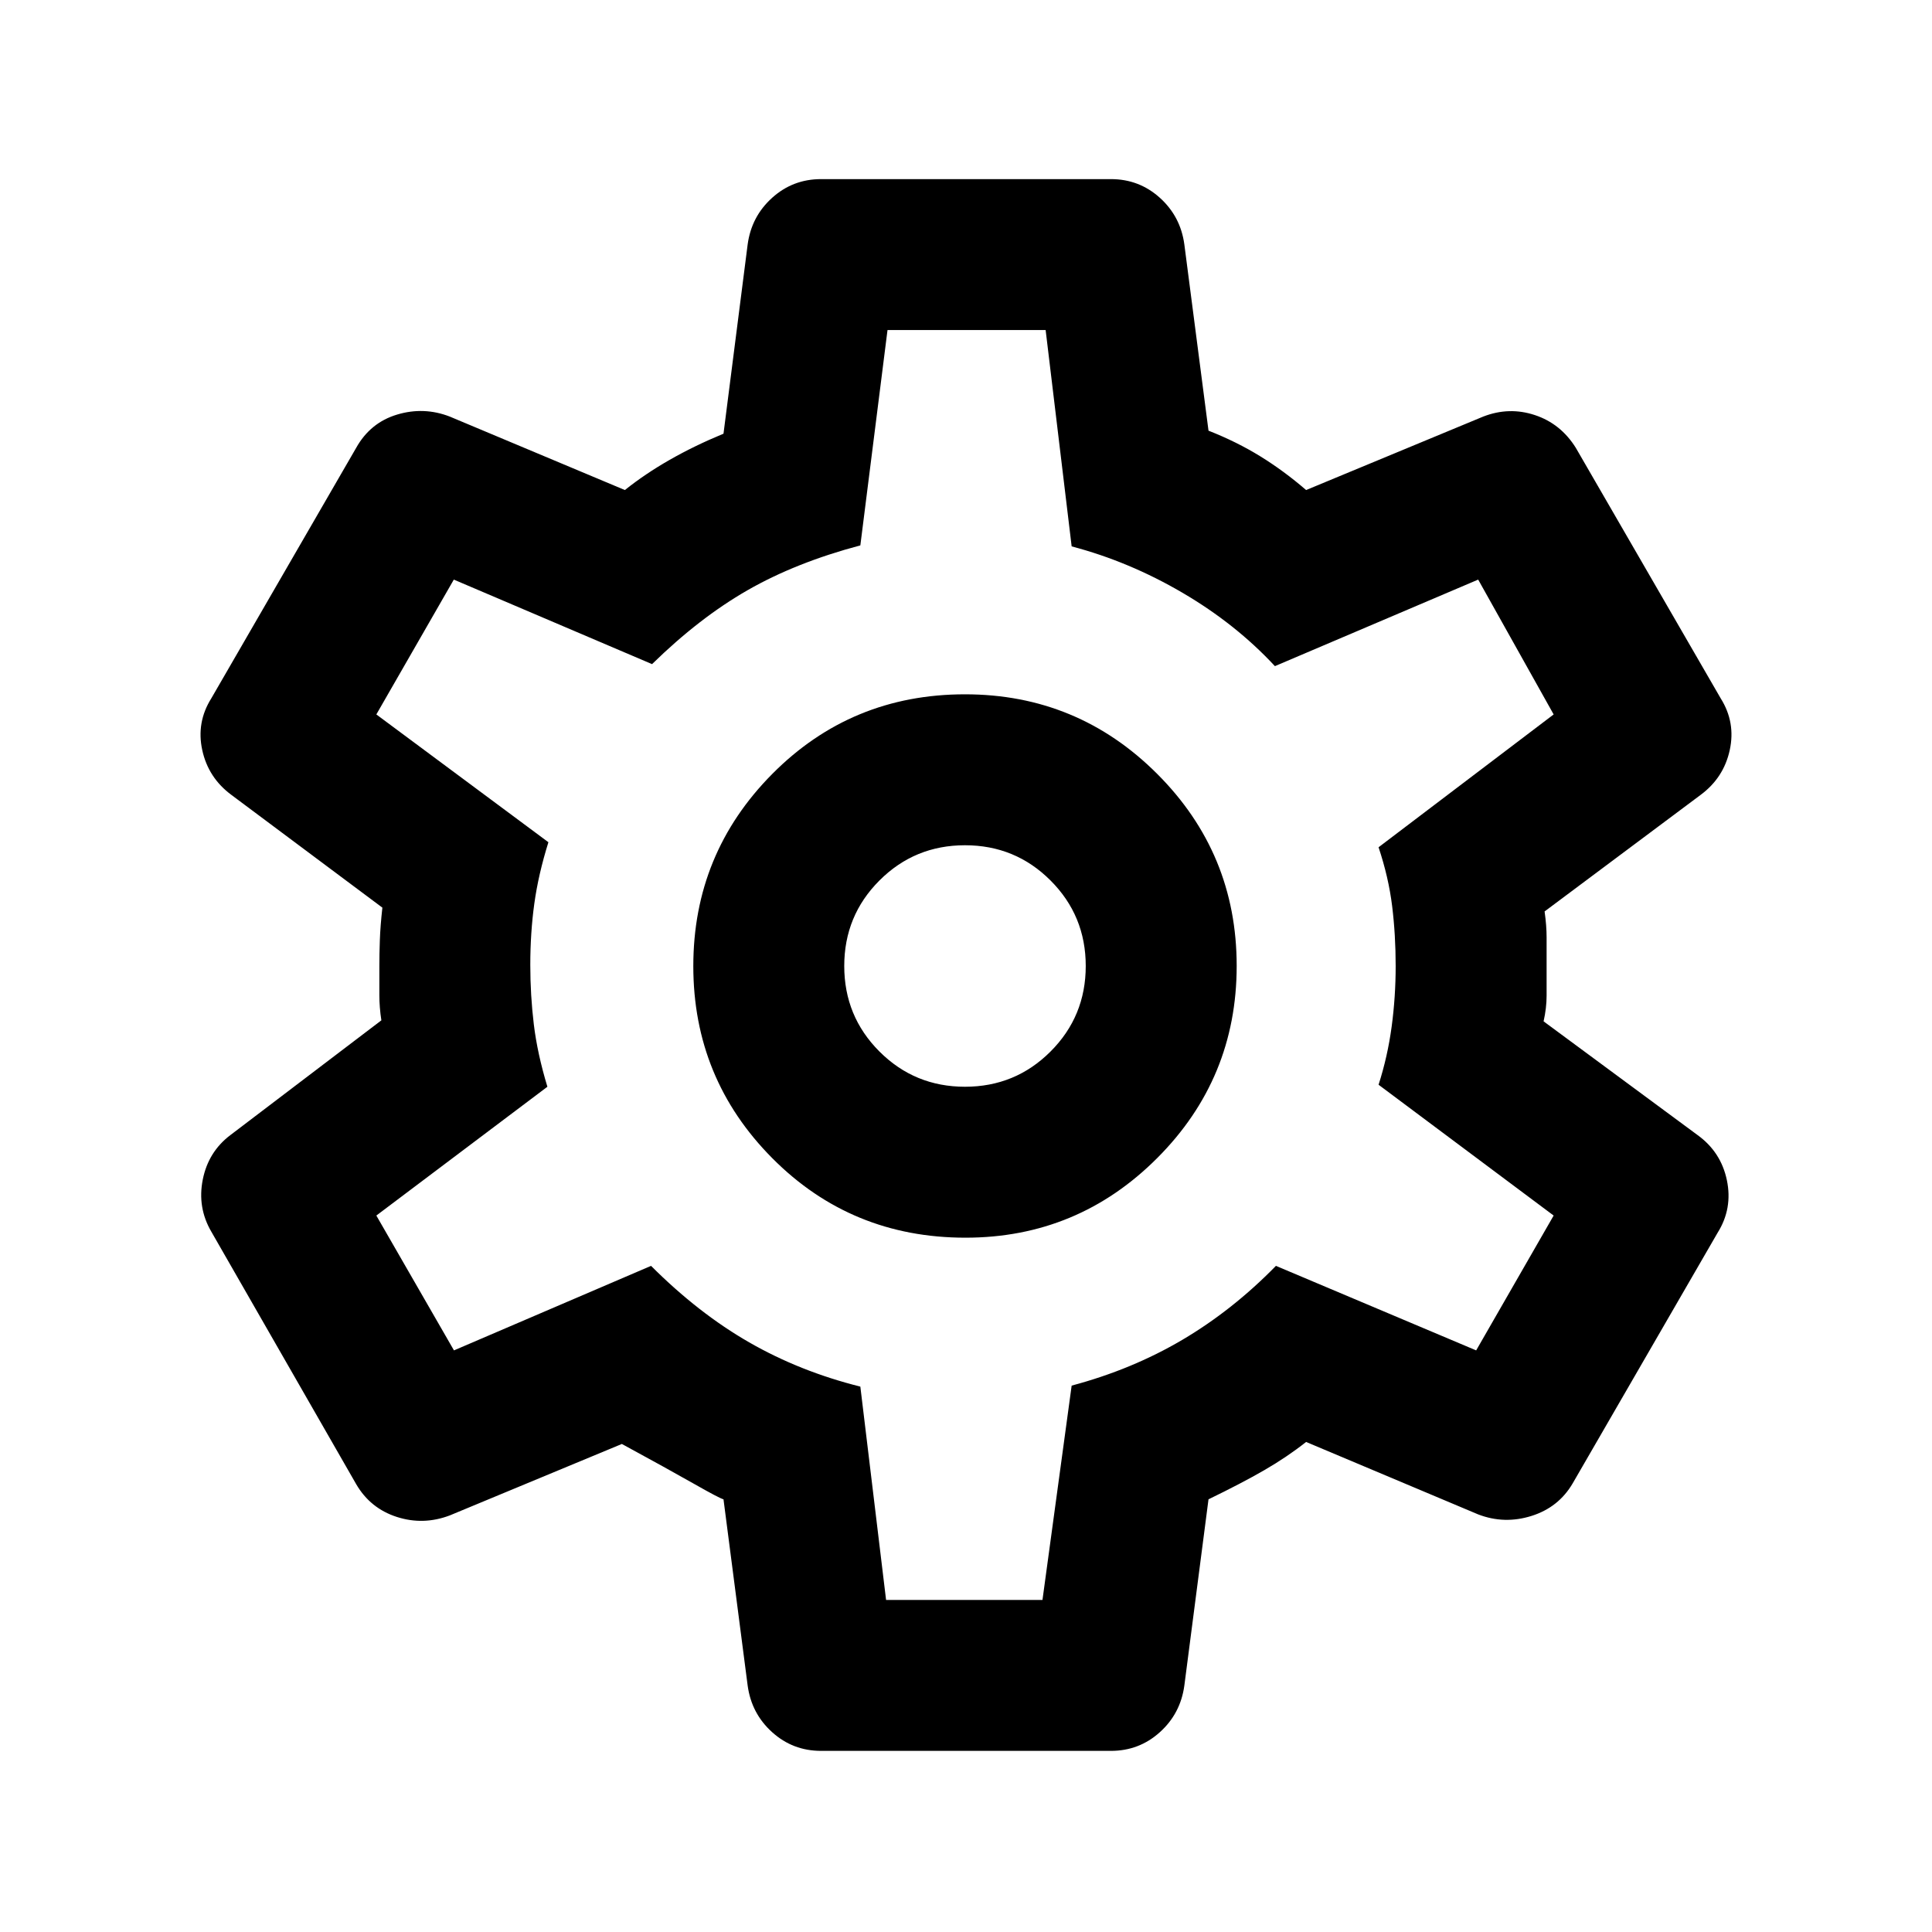
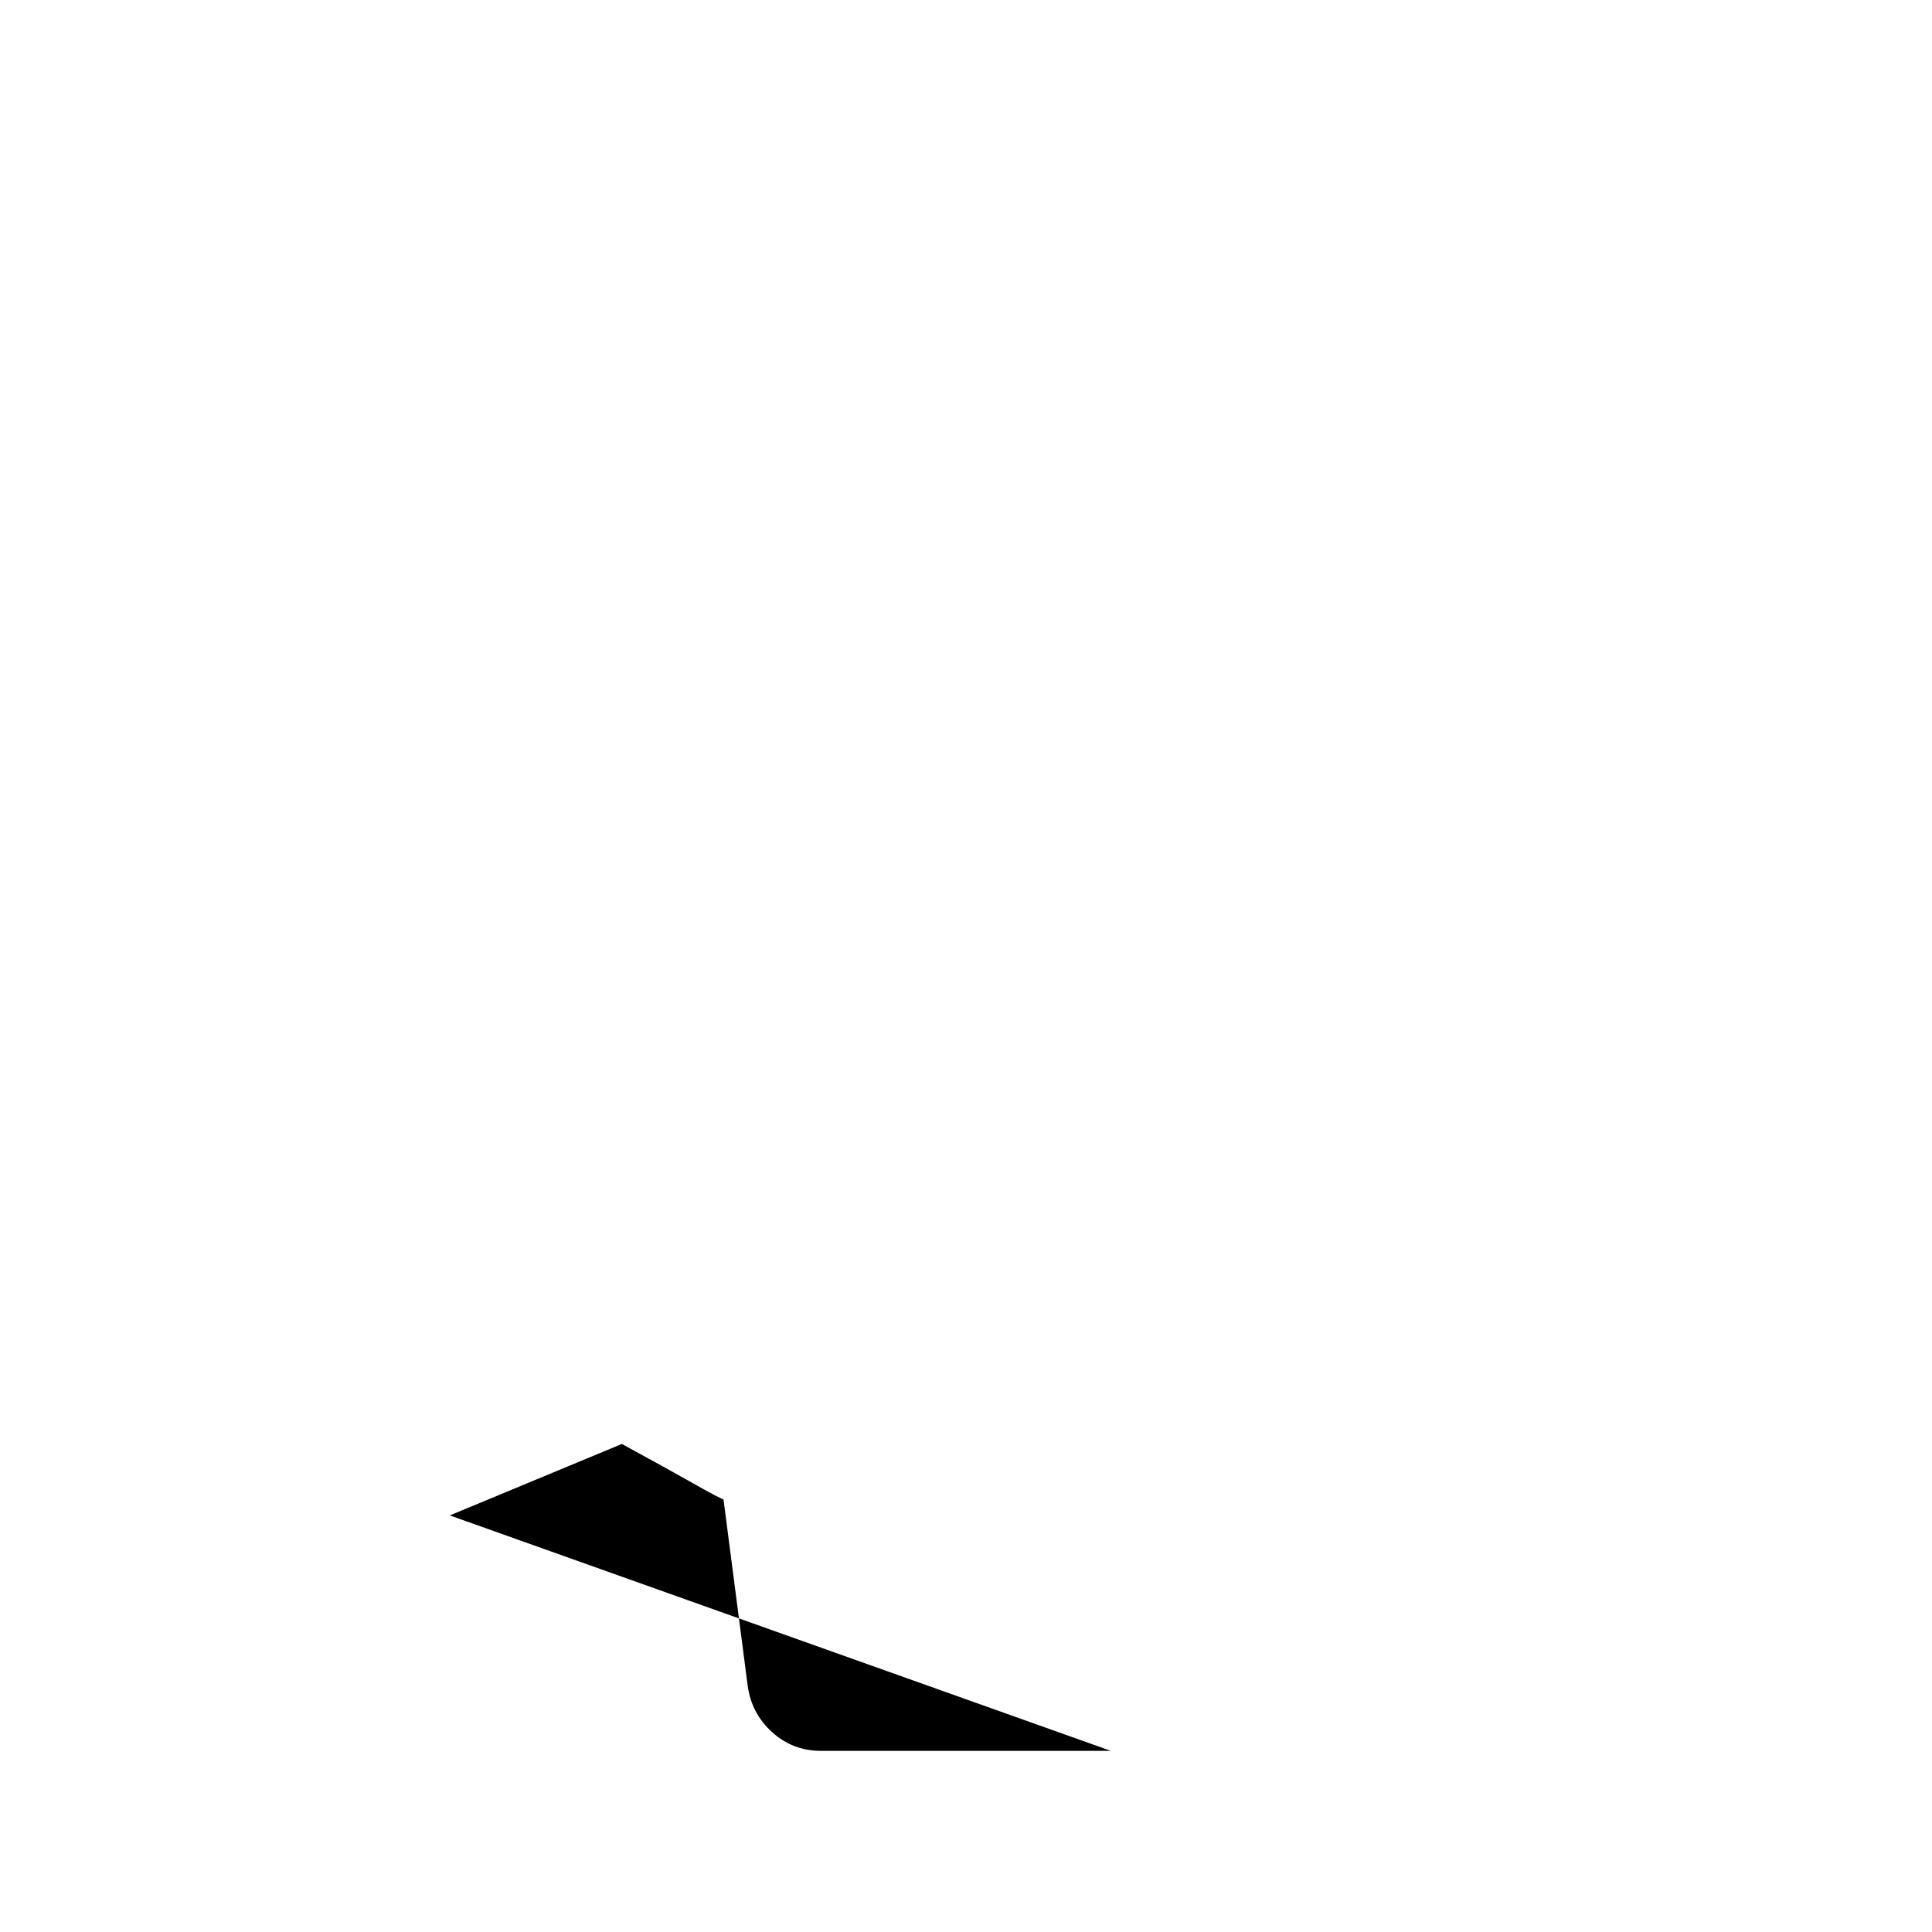
<svg xmlns="http://www.w3.org/2000/svg" viewBox="0 96 960 960">
-   <path d="M552 966H408q-14.038 0-24.333-9.286-10.295-9.285-12.167-23.214l-12-92.5q-2-.5-14.75-7.75T309 813.5L223.5 849q-13.167 5-26.333.75Q184 845.5 177 833.5L105 708q-7-12-4.25-25.846T114.5 660l75-57q-1-6.475-1-12.487V576q0-6 .25-13t1.25-16l-75-56q-11.5-8.5-14.5-22.279T105 443l72-124.5q7-12.5 20.32-16.5t26.18 1l87 36.5q10-8 22.25-15t26.75-13l12-94q1.872-13.929 12.167-23.214Q393.962 185 408 185h144q14.038 0 24.333 9.286 10.295 9.285 12.167 23.214l12 92.5q14 5.5 25.75 12.75T649 339.5l88-36.5q12.833-5 25.667-.75Q775.5 306.5 783 318.5L855 443q7.5 11.942 4.5 25.721T845 491l-77.5 57.891q1 7.109 1 12.859v28.925q0 6.175-1.5 12.825l76.5 56.5q11.667 8.423 14.583 22.462Q861 696.5 853.5 708.5l-72 124.5q-7 12-20.488 16.25-13.489 4.25-26.512-.75l-85.5-36q-9.5 7.5-20.75 14T600.5 841l-12 92.5q-1.872 13.929-12.167 23.214Q566.038 966 552 966Zm-72.269-255Q535.5 711 575 671.449q39.5-39.55 39.5-95.5 0-55.949-39.536-95.449Q535.429 441 479.5 441q-56.5 0-95.75 39.551-39.25 39.55-39.25 95.5 0 55.949 39.25 95.449t95.981 39.5Zm-.231-75q-25 0-42.5-17.5T419.5 576q0-25 17.5-42.5t42.5-17.5q25 0 42.5 17.5t17.5 42.5q0 25-17.5 42.5T479.5 636Zm0-60.5ZM440.288 891H518l14.5-106.5q30-8 55-22.75T634 725l99.5 42 38.5-67-87-65q4.5-14 6.5-28.84 2-14.841 2-30.16 0-15.5-1.75-29.75T685 517l87-66-37.5-67-101 43q-19.5-21-46-36.5t-55-23L519.571 260H441l-13.5 107q-32 8.5-56 22.25T324 426l-98.5-42-38.5 67 85.5 63.5q-5 16-7 30.5t-2 30.47q0 15.03 1.75 29.53 1.75 14.5 6.75 31l-85 64 38.576 67 97.924-42q23.5 23.5 48.75 38t55.25 22l12.788 106Z" />
+   <path d="M552 966H408q-14.038 0-24.333-9.286-10.295-9.285-12.167-23.214l-12-92.5q-2-.5-14.75-7.75T309 813.5L223.5 849q-13.167 5-2bhjjjb6.333.75Q184 845.5 177 833.5L105 708q-7-12-4..487V576q0-6 .25-13t1.25-16l-75-56q-11.5-8.5-14.5-22.279T105 443l72-12bbjbbnnnj4.5q7-12.5 20.32-16.5t26.18 1l87 36.5q10-8 22.25-15t26.75-13l12-94q1.872-13.929 12.167-23.214Q393.962 185 408 185h144q14.038 0 24.333 9.286 10.295 9.285 12.167 23.214l12 92.5q14 5.5 25.75 12.75T649 339.5l88-36.5q12.833-5 25.667-.75Q775.5 306.5 783 318.5L855 443q7.5 11.942 4.5 25.721T845 491l-77.5 57.891q1 7.109 1 12.859v28.925q0 6.175-1.5 12.jkkkkkkk825l76.5 56.5q11.667 8.423 14.583 22.462Q861 696.5 853.5 708.5l-72 124.5q-7 12-20.488 16.25-13.489 4.25-26.512-.75l-85.5-36q-9.5 7.5-20.75 14T600.5 841l-12 92.5q-1.872 13.929-12.167 23.214Q566.038 966 552 966Zm-72.269-255Q535.5 711 575 671.449q39.5-39.55 39.5-95.5 0-55.949-39.536-95.449Q535.429 441 479.5 441q-56.5 0-95.75 39.551-39.25 hnbnnnnn39.55-39.25 95.5 0 55.949 39.25 95.449t95.981 39.5Zm-.231-75q-25 0-42.5-17.5T419.5 576q0-25 17.5-42.5t42.5-17.5q25 0 42.5 17.5t17.5 42.5q0 25-17.5 42.5T479.5 636Zm0-60.5ZM440.288 891H518l14.5-106.5q30-8 55-22.75T634 725l99.5 42 38.5-67-87-65q4.5-14 6.5-28.84 2-14.841 2-30.16 0-15.5-1.75-29.75T685 517l87-66-37.5-67-101 43q-19.5-21-46-36.5t-55-23L519.571 260H441l-13.5 107q-32 8.5-56 22.25T324 426l-98.5-42-38.5 67 85.5 63.5q-5 16-7 30.5t-2 30.47q0 15.03 1.75 29.53 1.75 14.5 6.75 31l-85 64 38.576 67 97.924-42q23.5 23.5 48.75 38t55.25 22l12.788 106Z" />
</svg>
